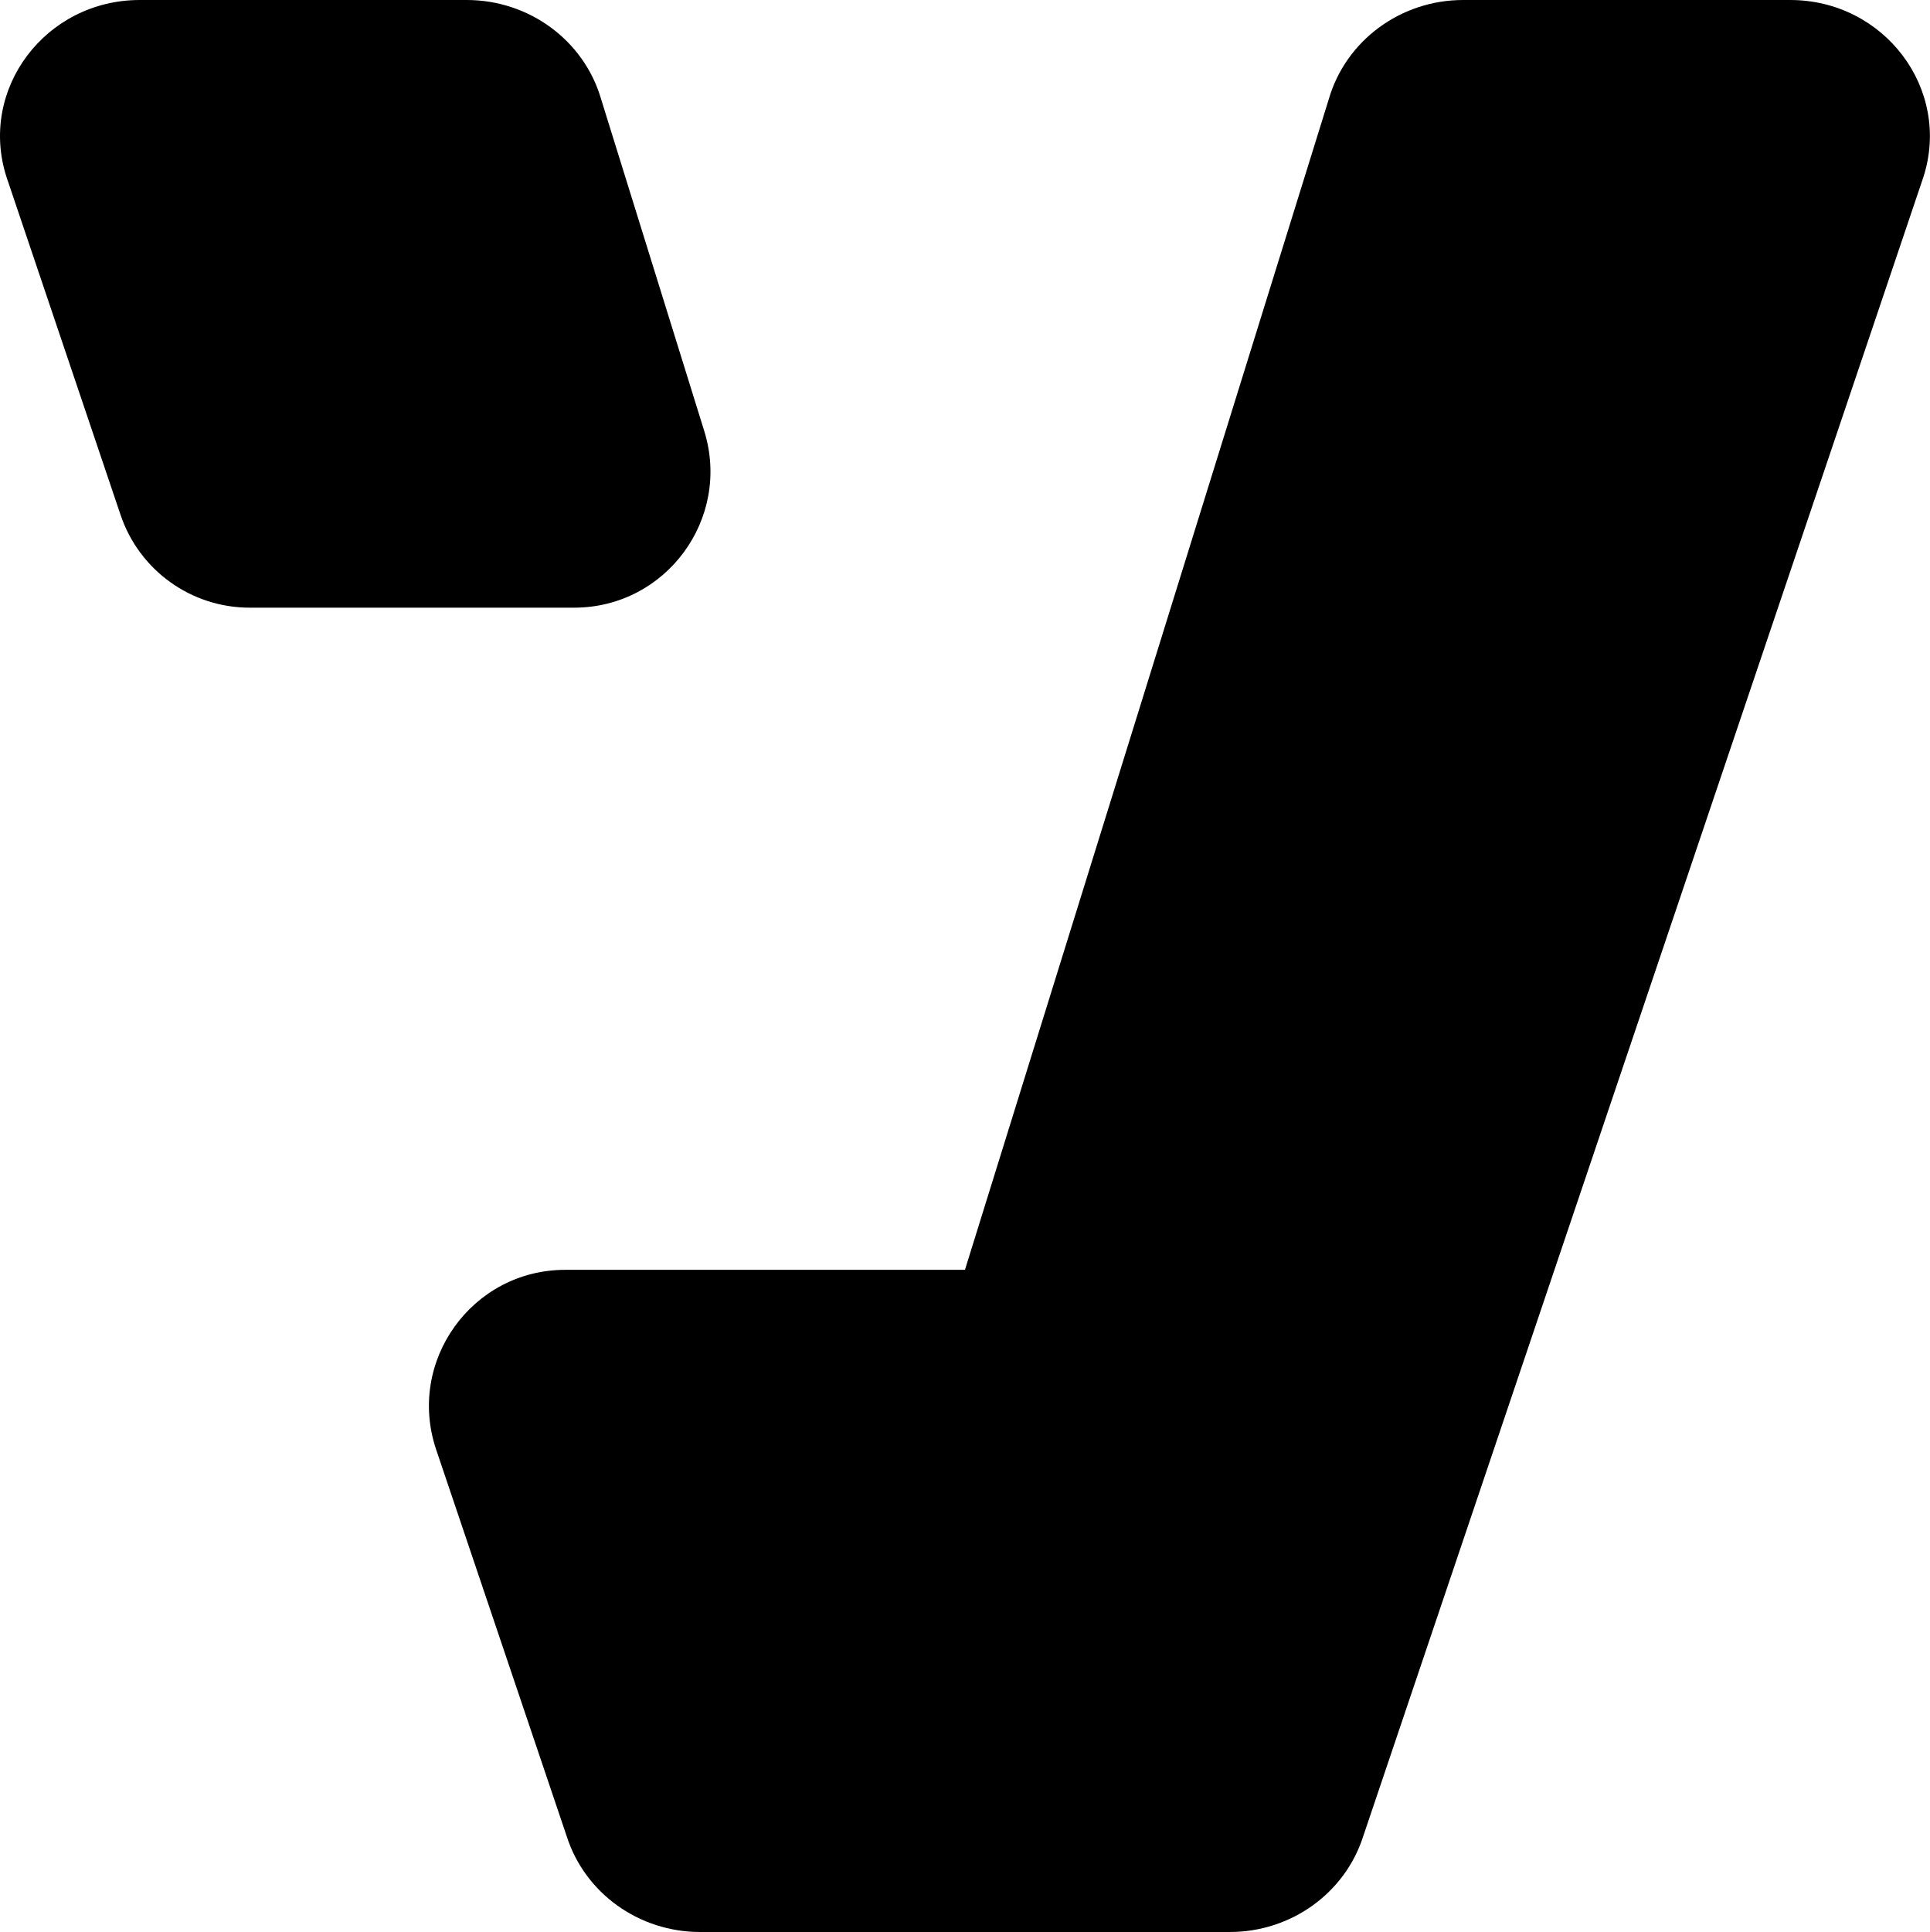
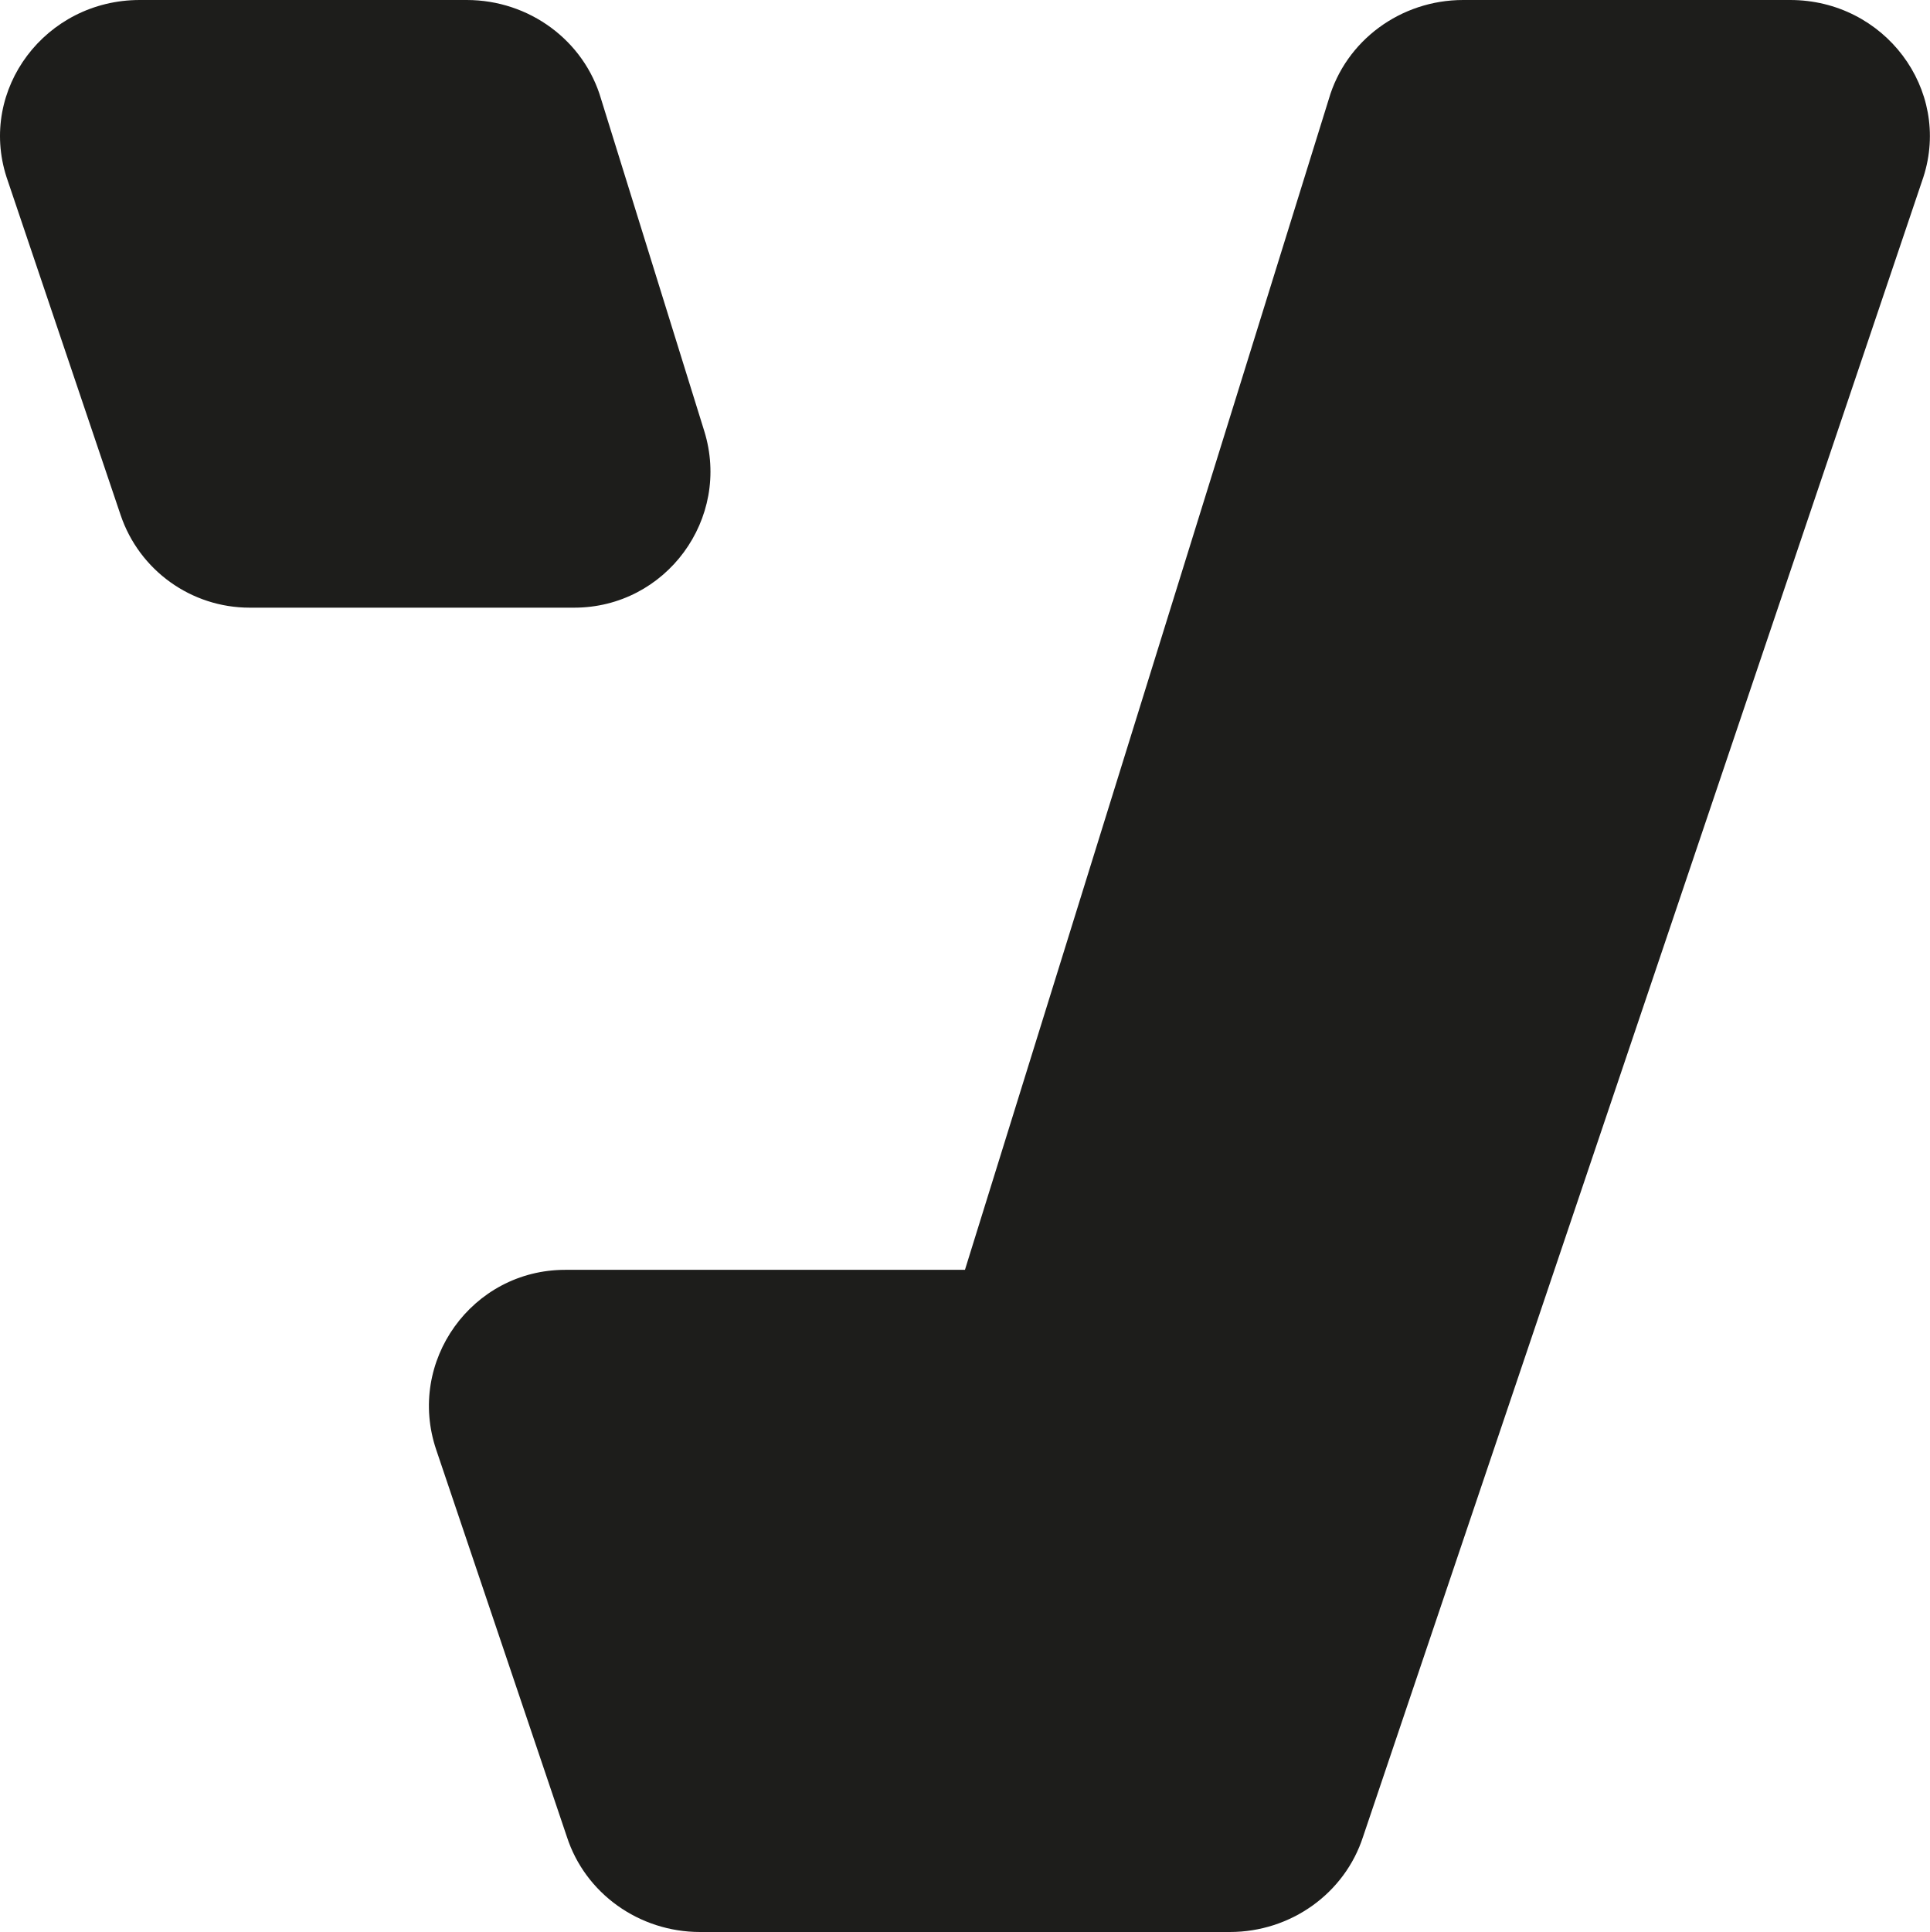
<svg xmlns="http://www.w3.org/2000/svg" id="Layer_2" data-name="Layer 2" viewBox="0 0 708.39 709">
+   <defs>
+     <style>
+       .cls-1 {
+         fill: #1d1d1b;
+       }
+     </style>
+   </defs>
  <g id="tipos">
    <g>
-       <path d="M91.64,223c-21.45,0-40.51-13.68-47.37-34L2.4,65C-7.99,32.79,16.68,0,51.31,0h120c22.96,0,43.11,14.88,49.35,36.42l37.84,121.74c10,32.18-14.05,64.84-47.75,64.84H91.64Z" />
-       <path d="M354.2,466L487.74,36.42C493.97,14.88,514.13,0,537.09,0h120c34.63,0,59.3,32.79,48.91,65l-205.66,609c-6.72,20.83-26.52,35-48.91,35h-194.46c-22.39,0-42.19-14.17-48.91-35l-47.95-142c-10.95-32.41,13.16-66,47.37-66h146.72Z" />
+       <path class="cls-1" d="M91.64,223c-21.45,0-40.51-13.68-47.37-34L2.4,65C-7.99,32.79,16.68,0,51.31,0h120c22.96,0,43.11,14.88,49.35,36.42l37.84,121.74c10,32.18-14.05,64.84-47.75,64.84H91.64Z" />
+       <path class="cls-1" d="M354.2,466L487.74,36.42C493.97,14.88,514.13,0,537.09,0h120c34.63,0,59.3,32.79,48.91,65l-205.66,609c-6.72,20.83-26.52,35-48.91,35h-194.46c-22.39,0-42.19-14.17-48.91-35l-47.95-142c-10.95-32.41,13.16-66,47.37-66h146.72Z" />
    </g>
  </g>
</svg>
